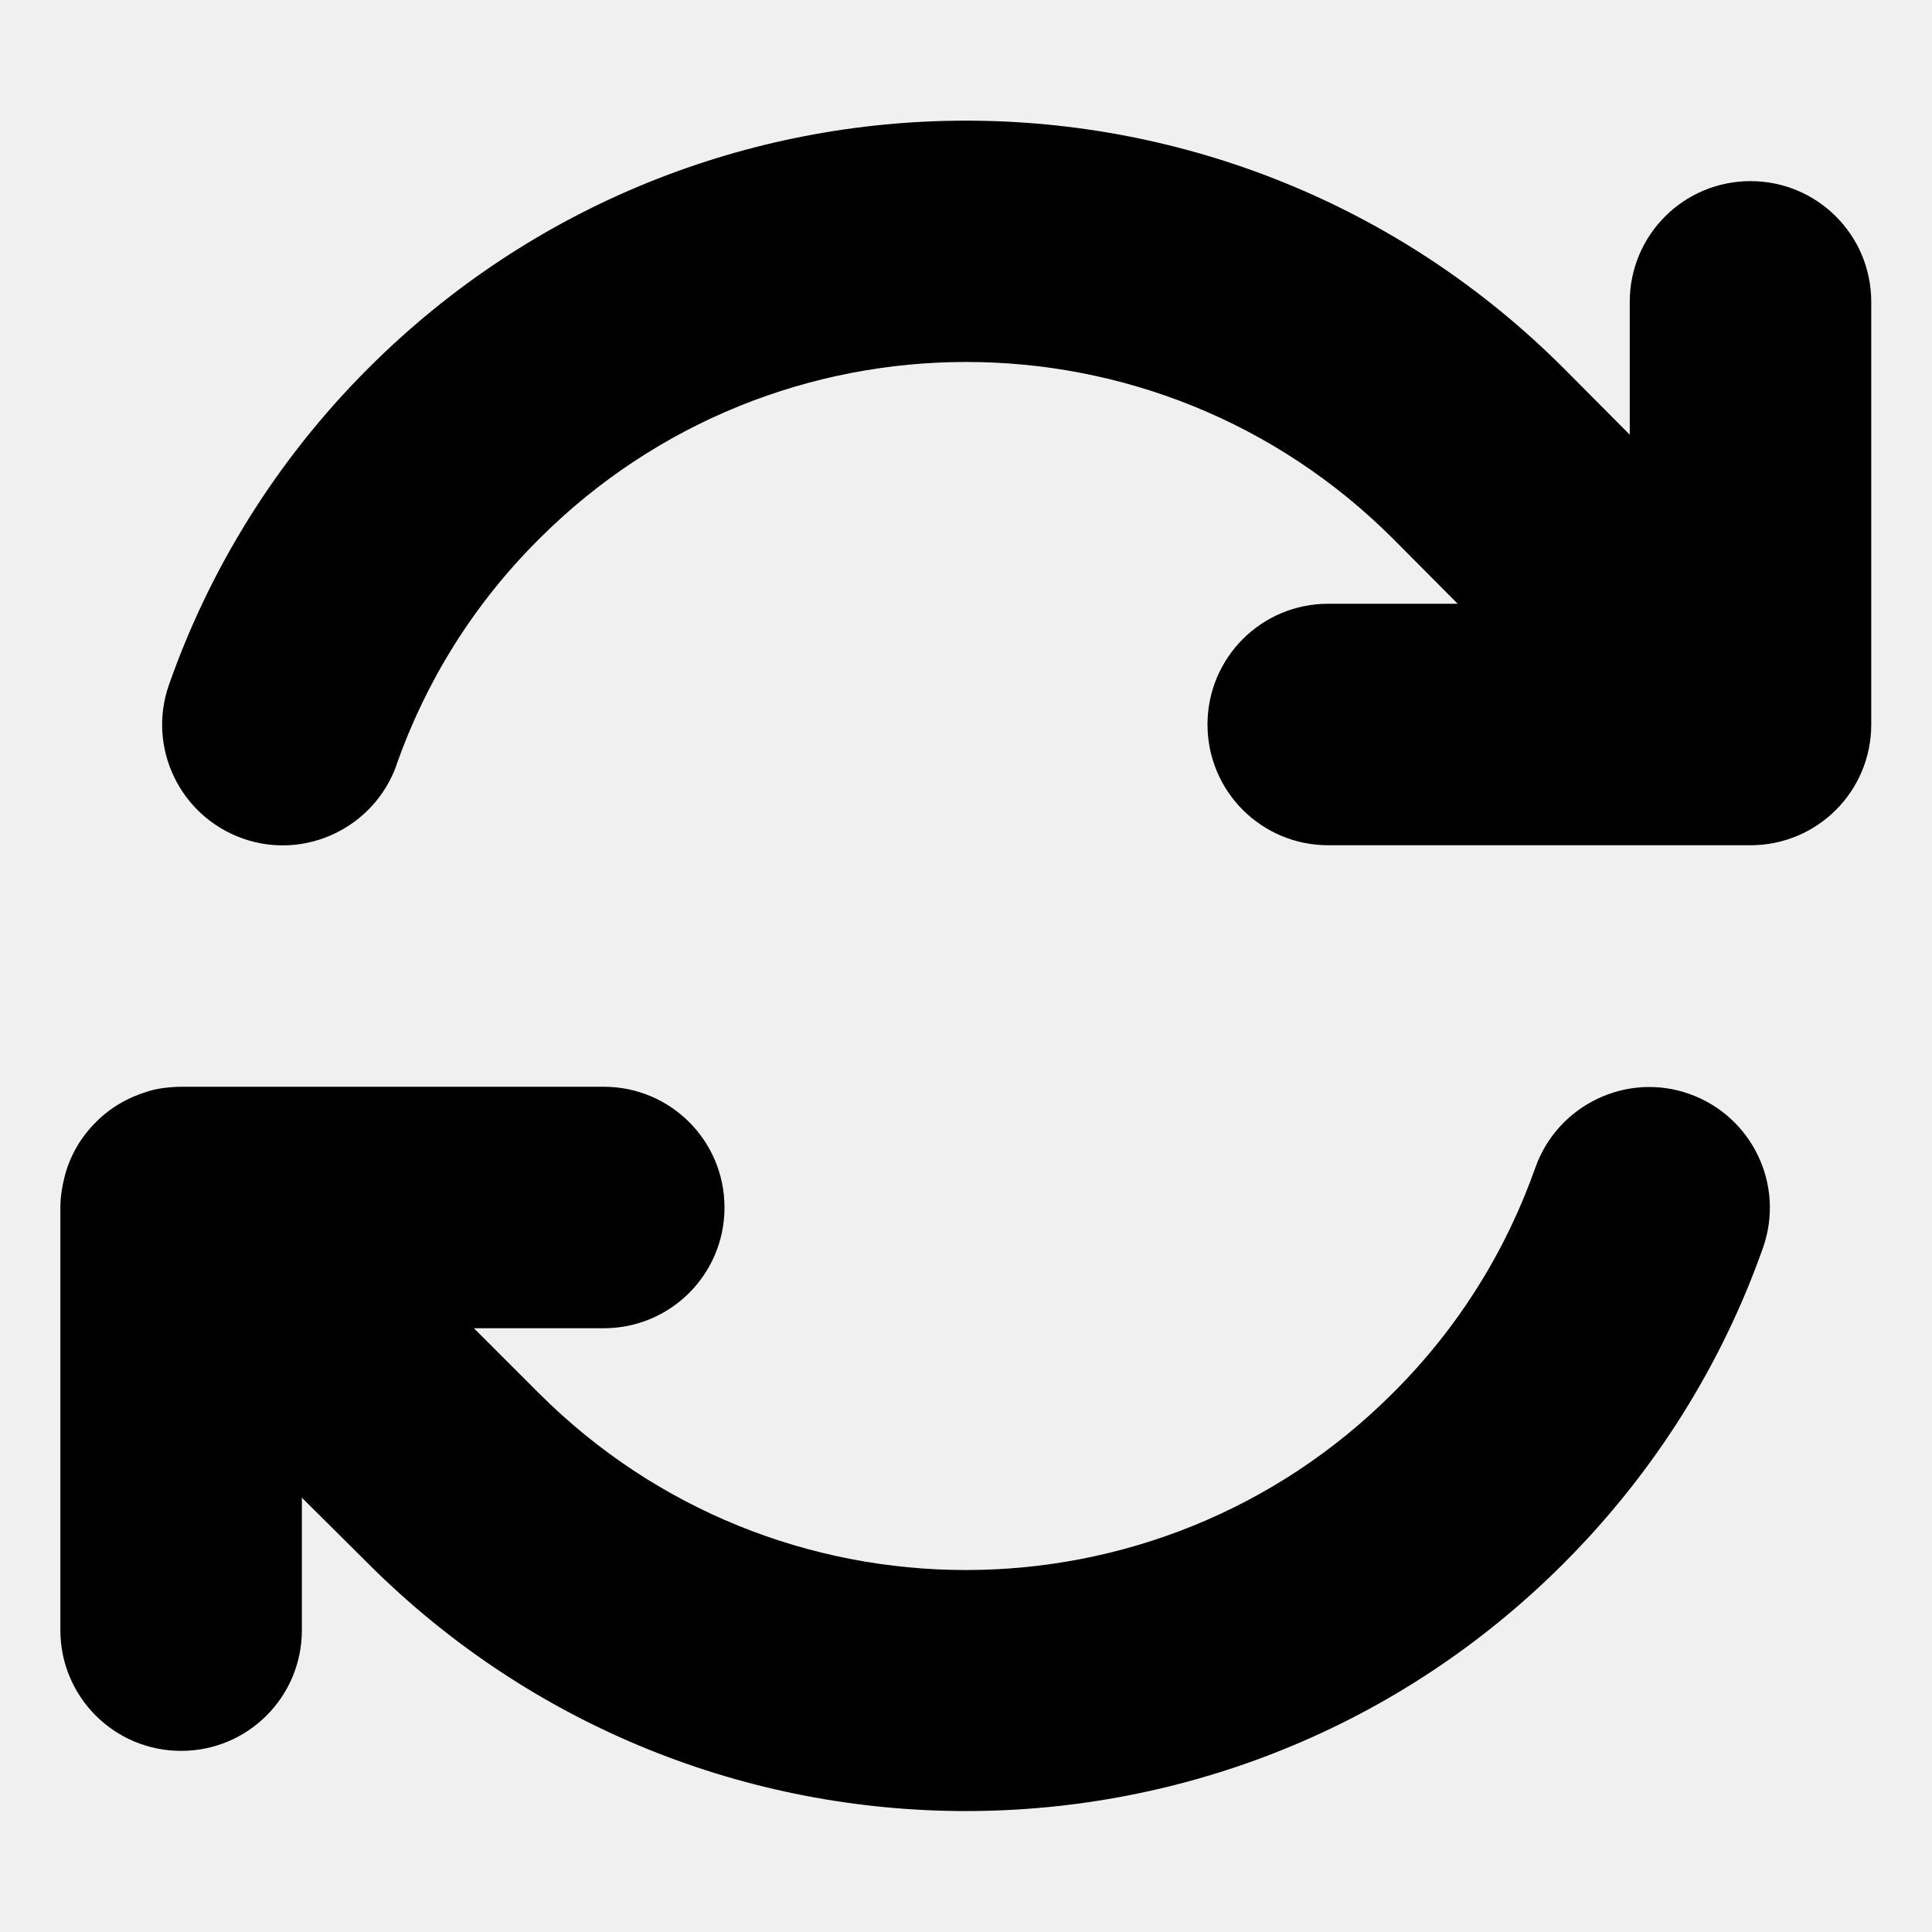
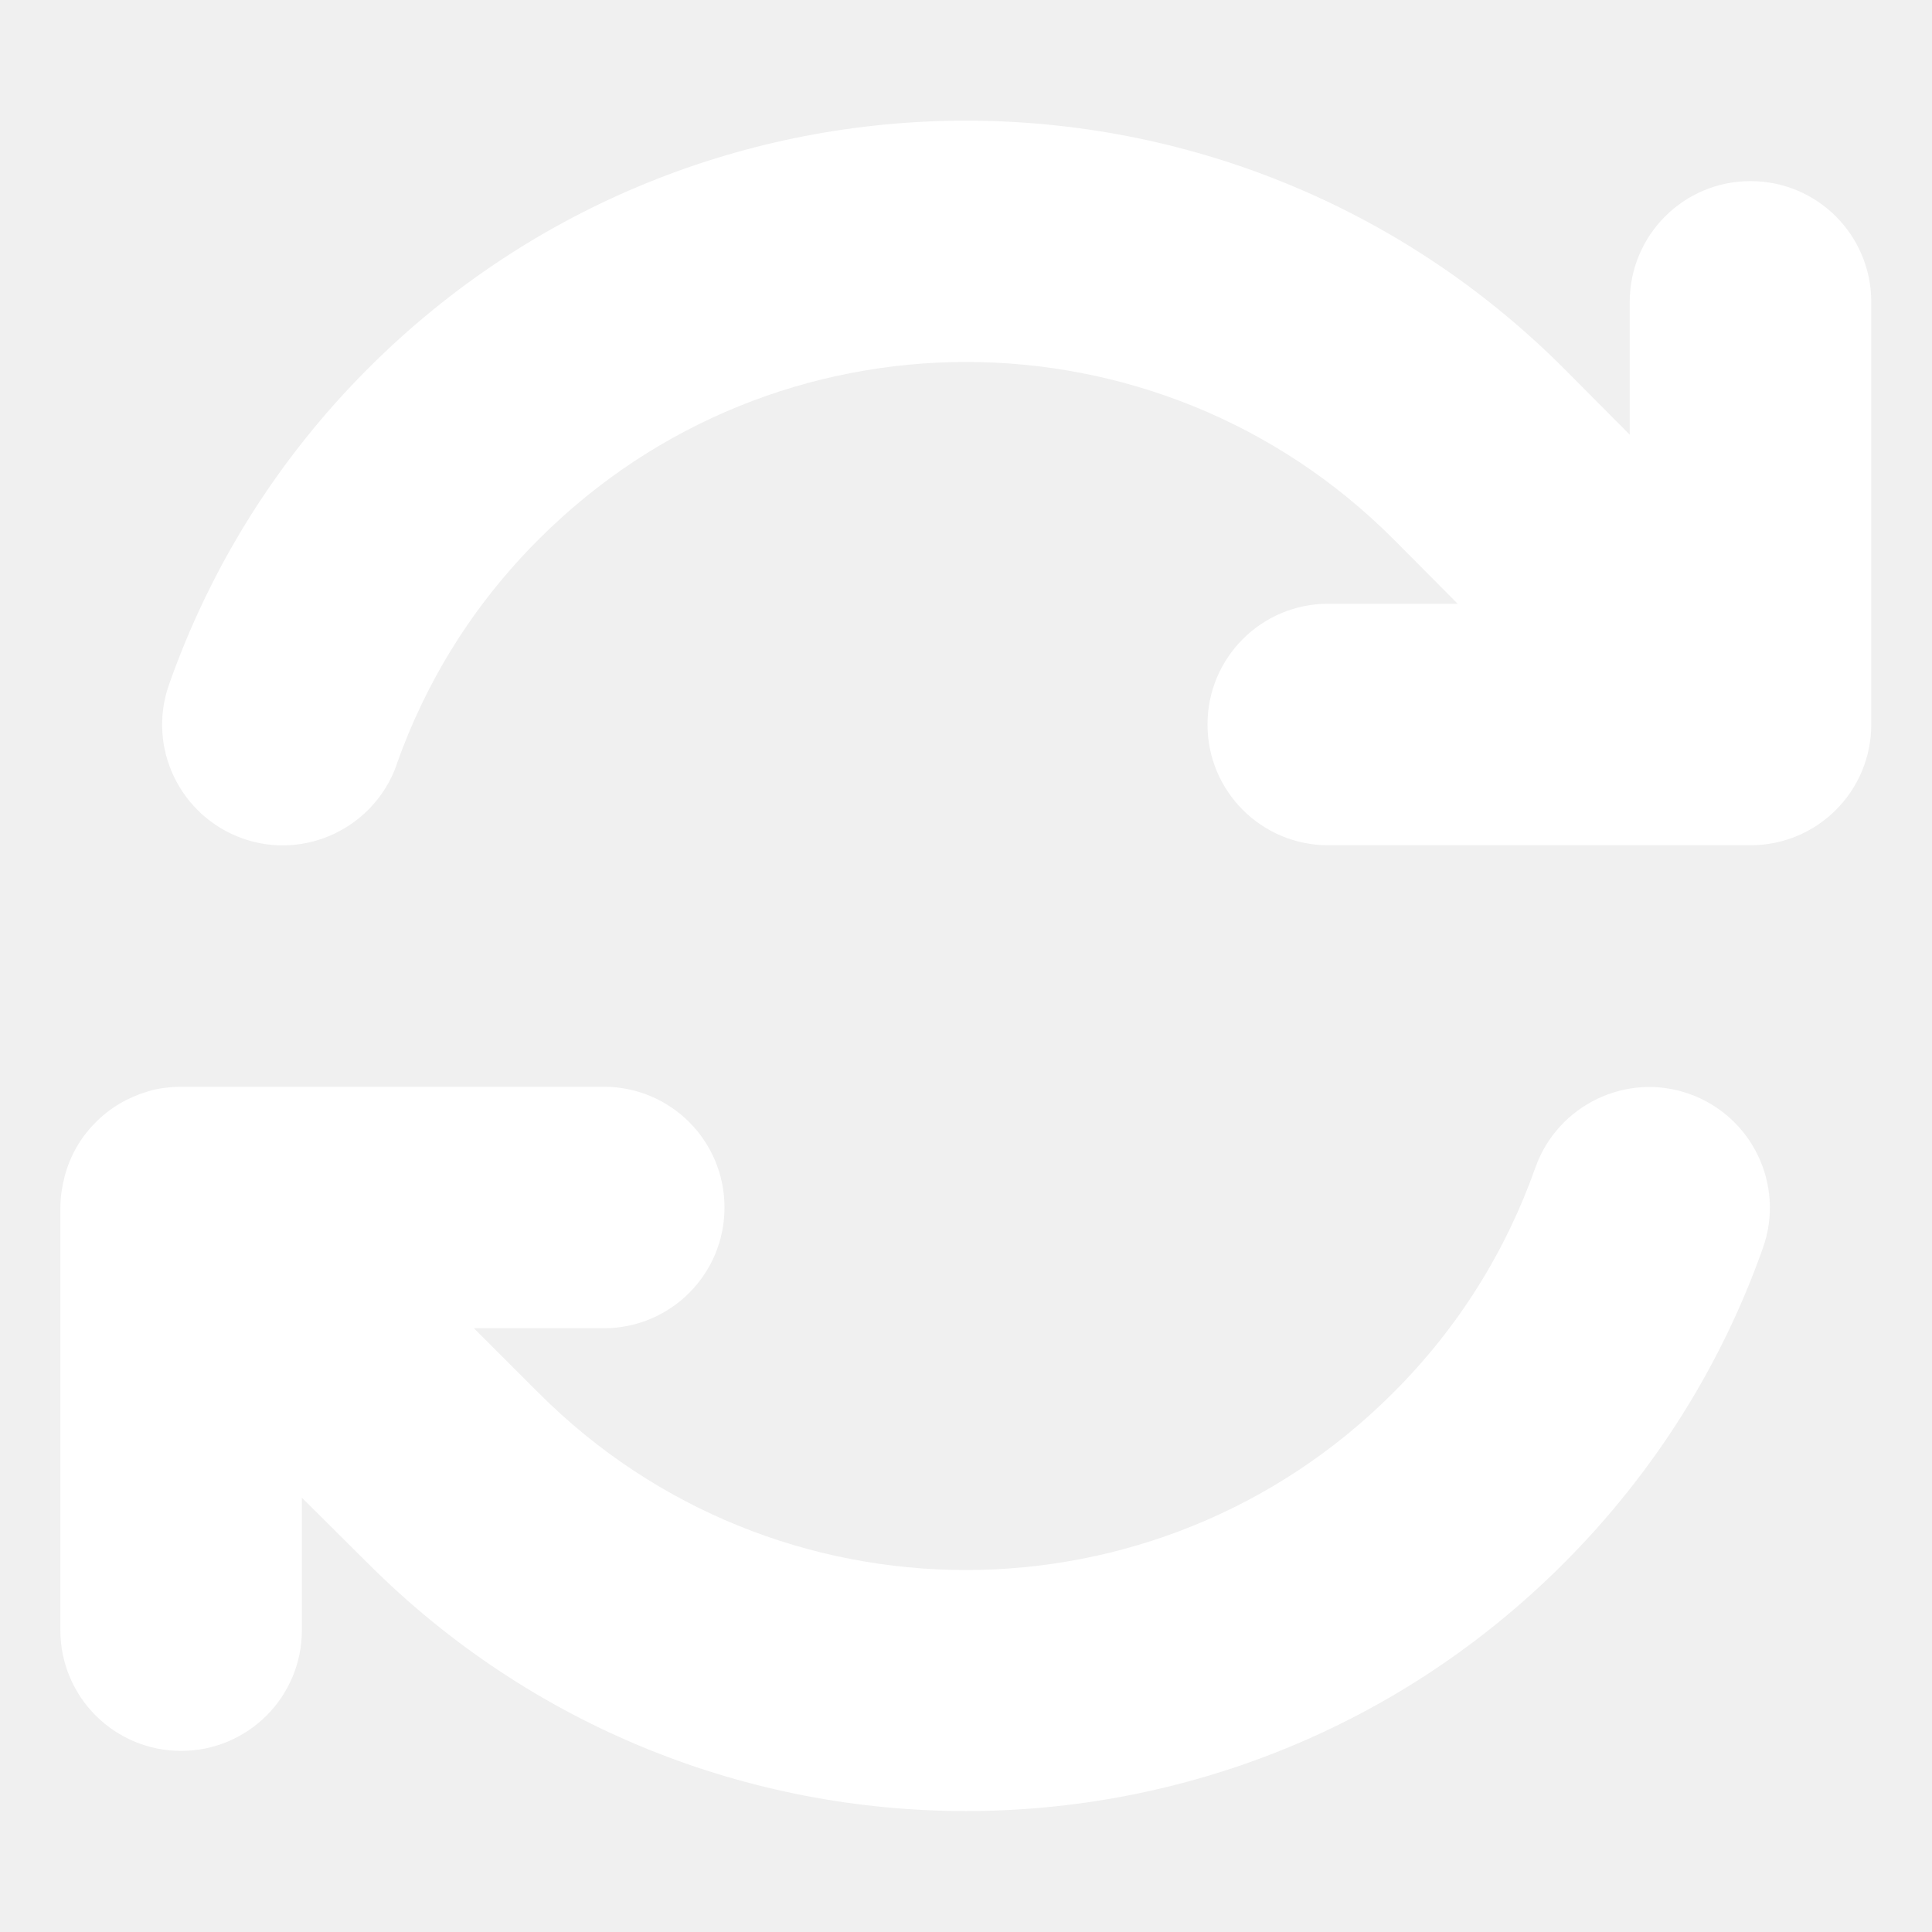
<svg xmlns="http://www.w3.org/2000/svg" width="1em" height="1em" viewBox="0 0 512 512">
-   <path fill="currentColor" d="M105.1 202.6c7.7-21.8 20.2-42.3 37.8-59.8c62.5-62.5 163.8-62.5 226.3 0l17.1 17.2H352c-17.7 0-32 14.3-32 32s14.3 32 32 32h111.9c17.7 0 32-14.3 32-32V80c0-17.7-14.3-32-32-32s-32 14.3-32 32v35.2l-17.5-17.6c-87.5-87.5-229.3-87.5-316.8 0c-24.4 24.4-42 53.1-52.8 83.8c-5.9 16.7 2.9 34.9 19.5 40.8s34.9-2.9 40.8-19.5zM39 289.3c-5 1.5-9.8 4.2-13.7 8.2c-4 4-6.7 8.8-8.1 14c-.3 1.2-.6 2.5-.8 3.8c-.3 1.7-.4 3.4-.4 5.1V432c0 17.7 14.3 32 32 32s32-14.3 32-32v-35.1l17.6 17.5c87.5 87.4 229.3 87.4 316.7 0c24.4-24.4 42.1-53.1 52.9-83.7c5.9-16.7-2.9-34.9-19.5-40.8s-34.9 2.9-40.8 19.5c-7.7 21.8-20.2 42.3-37.8 59.8c-62.5 62.5-163.8 62.5-226.3 0l-.1-.1l-17.1-17.1H160c17.7 0 32-14.3 32-32s-14.3-32-32-32H48.4c-1.6 0-3.2.1-4.8.3s-3.1.5-4.6 1z" />
+   <path fill="#ffffff" d="M105.1 202.6c7.7-21.8 20.2-42.3 37.8-59.8c62.5-62.5 163.8-62.5 226.3 0l17.1 17.2H352c-17.7 0-32 14.3-32 32s14.3 32 32 32h111.9c17.7 0 32-14.3 32-32V80c0-17.7-14.3-32-32-32s-32 14.3-32 32v35.2l-17.5-17.6c-87.5-87.5-229.3-87.5-316.8 0c-24.4 24.4-42 53.1-52.8 83.8c-5.9 16.7 2.9 34.9 19.5 40.8s34.9-2.9 40.8-19.5zM39 289.3c-5 1.5-9.8 4.2-13.7 8.2c-4 4-6.7 8.8-8.1 14c-.3 1.2-.6 2.5-.8 3.8c-.3 1.7-.4 3.4-.4 5.1V432c0 17.7 14.3 32 32 32s32-14.3 32-32v-35.1l17.6 17.5c87.5 87.4 229.3 87.4 316.7 0c24.4-24.4 42.1-53.1 52.9-83.7c5.9-16.7-2.9-34.9-19.5-40.8s-34.9 2.9-40.8 19.5c-7.7 21.8-20.2 42.3-37.8 59.8c-62.5 62.5-163.8 62.5-226.3 0l-.1-.1l-17.1-17.1H160c17.7 0 32-14.3 32-32s-14.3-32-32-32H48.4c-1.6 0-3.2.1-4.8.3s-3.1.5-4.6 1z" />
</svg>
